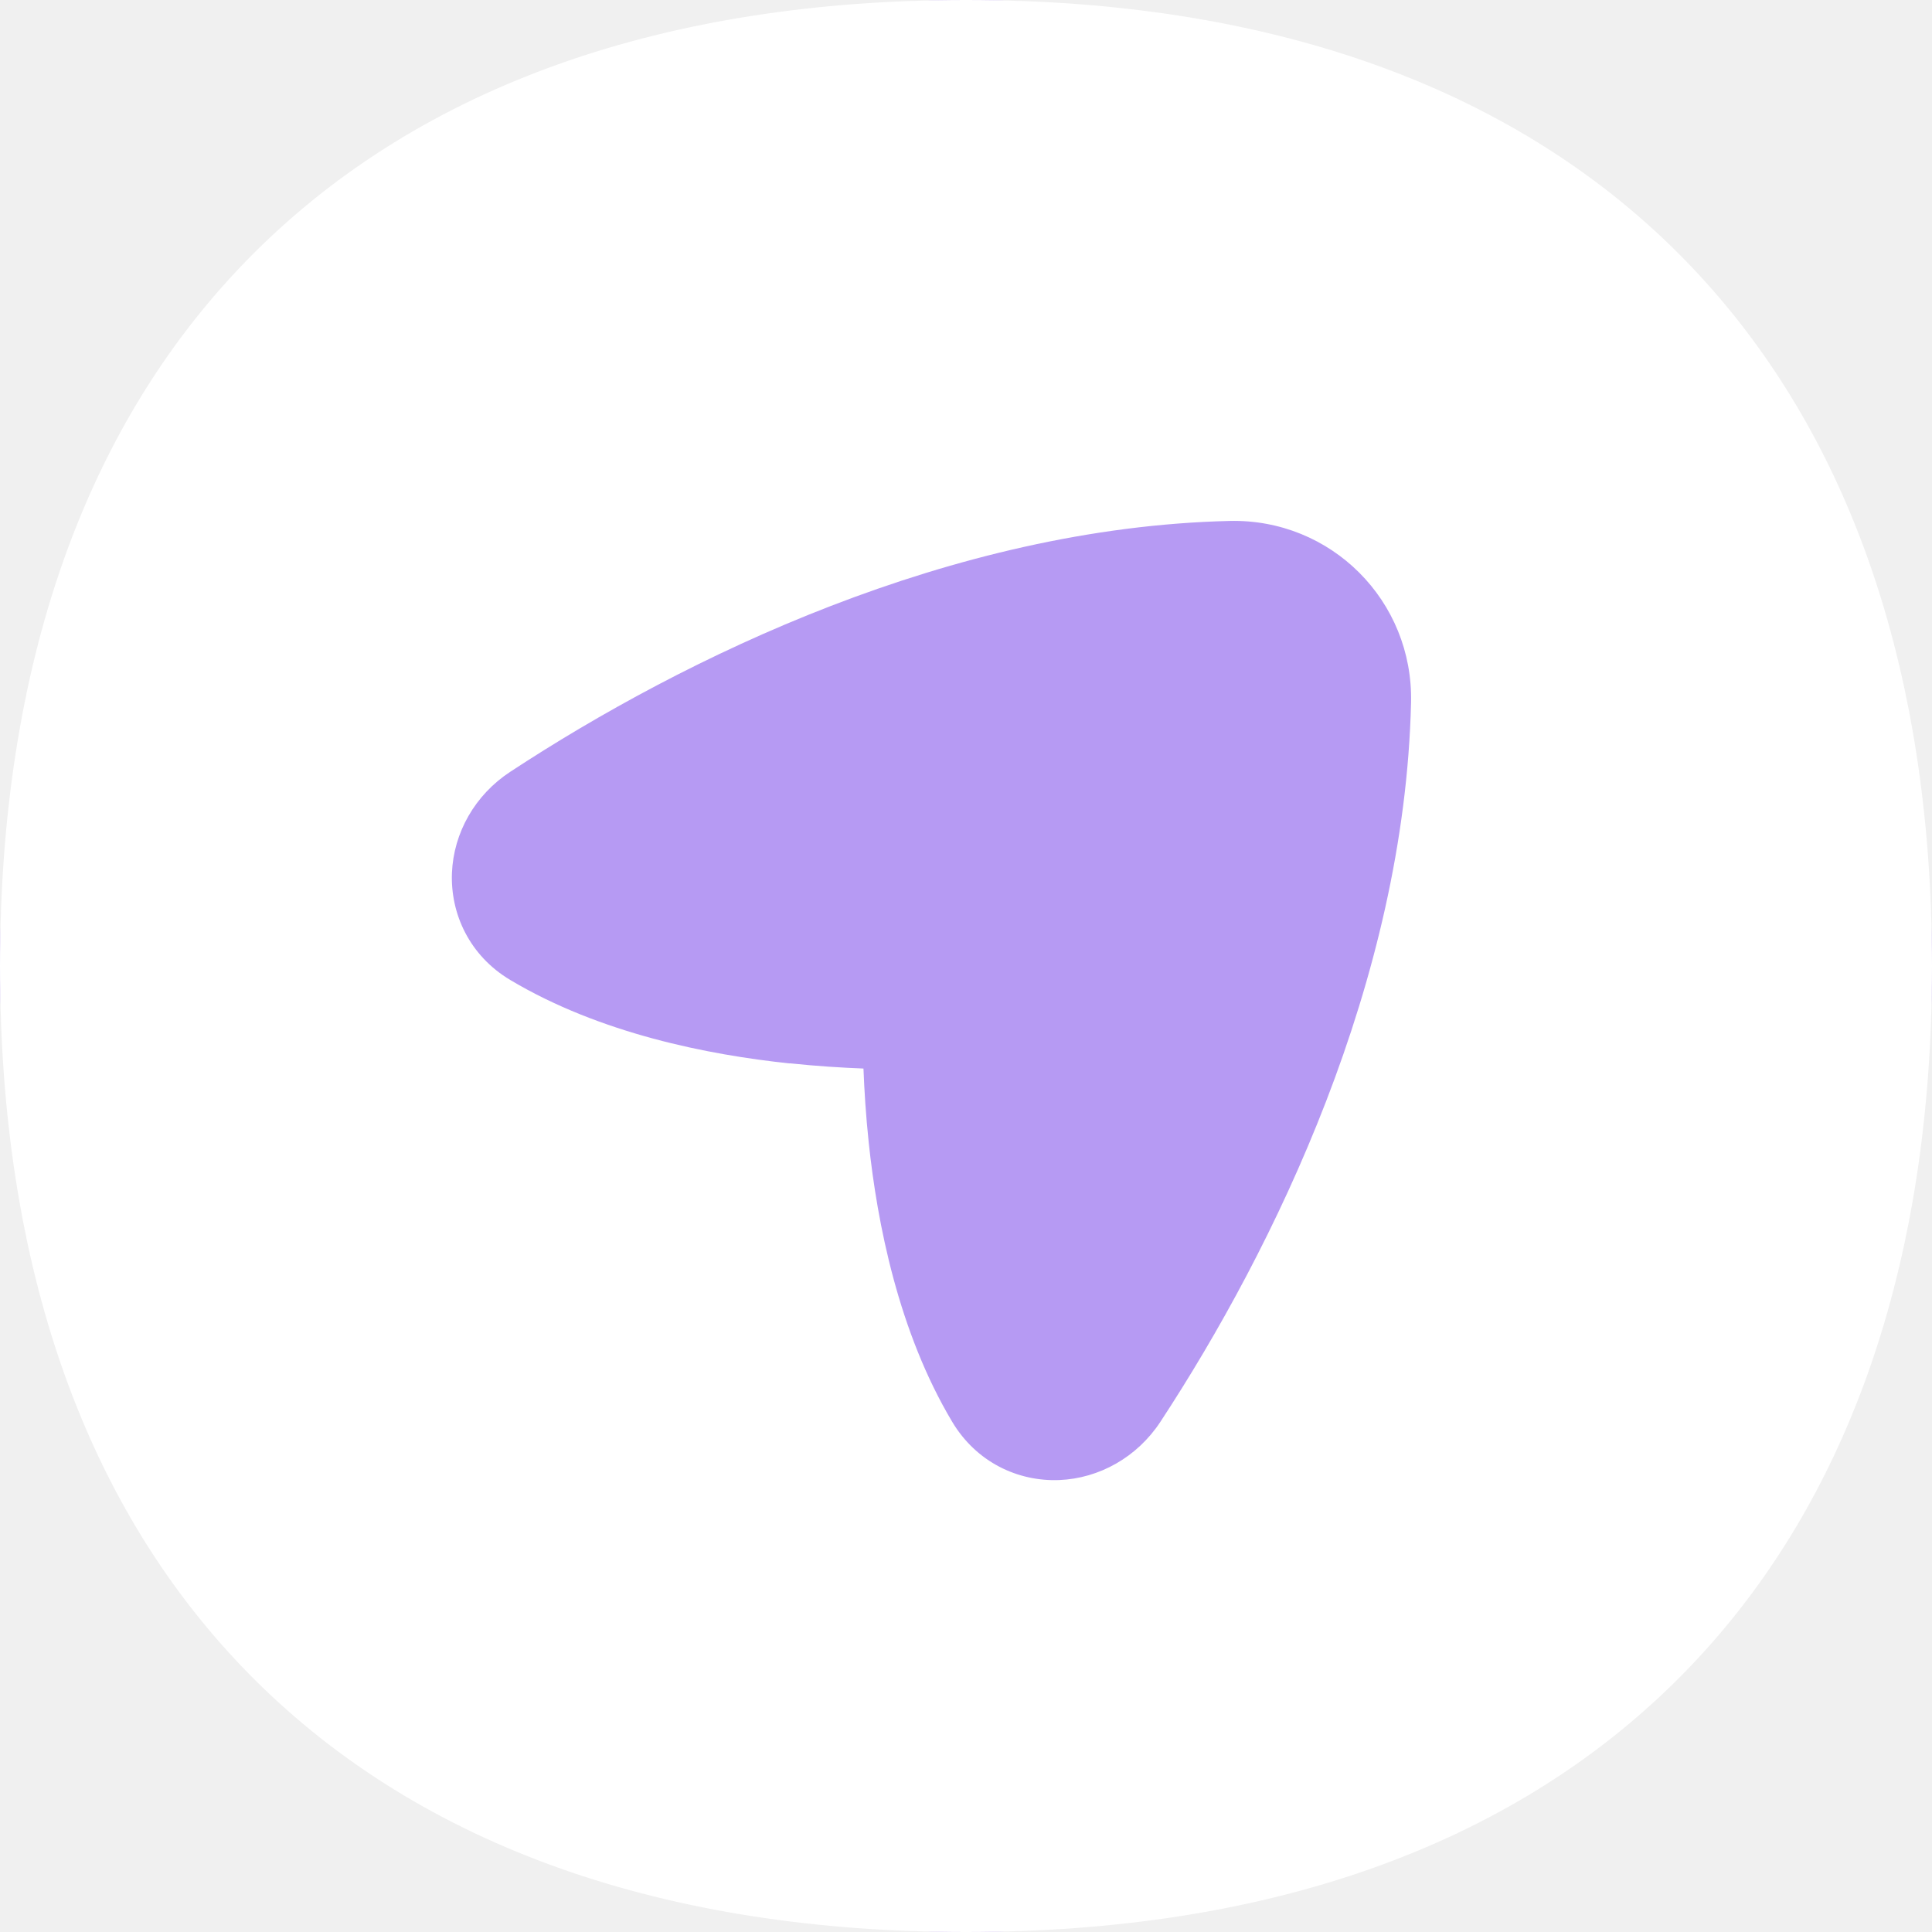
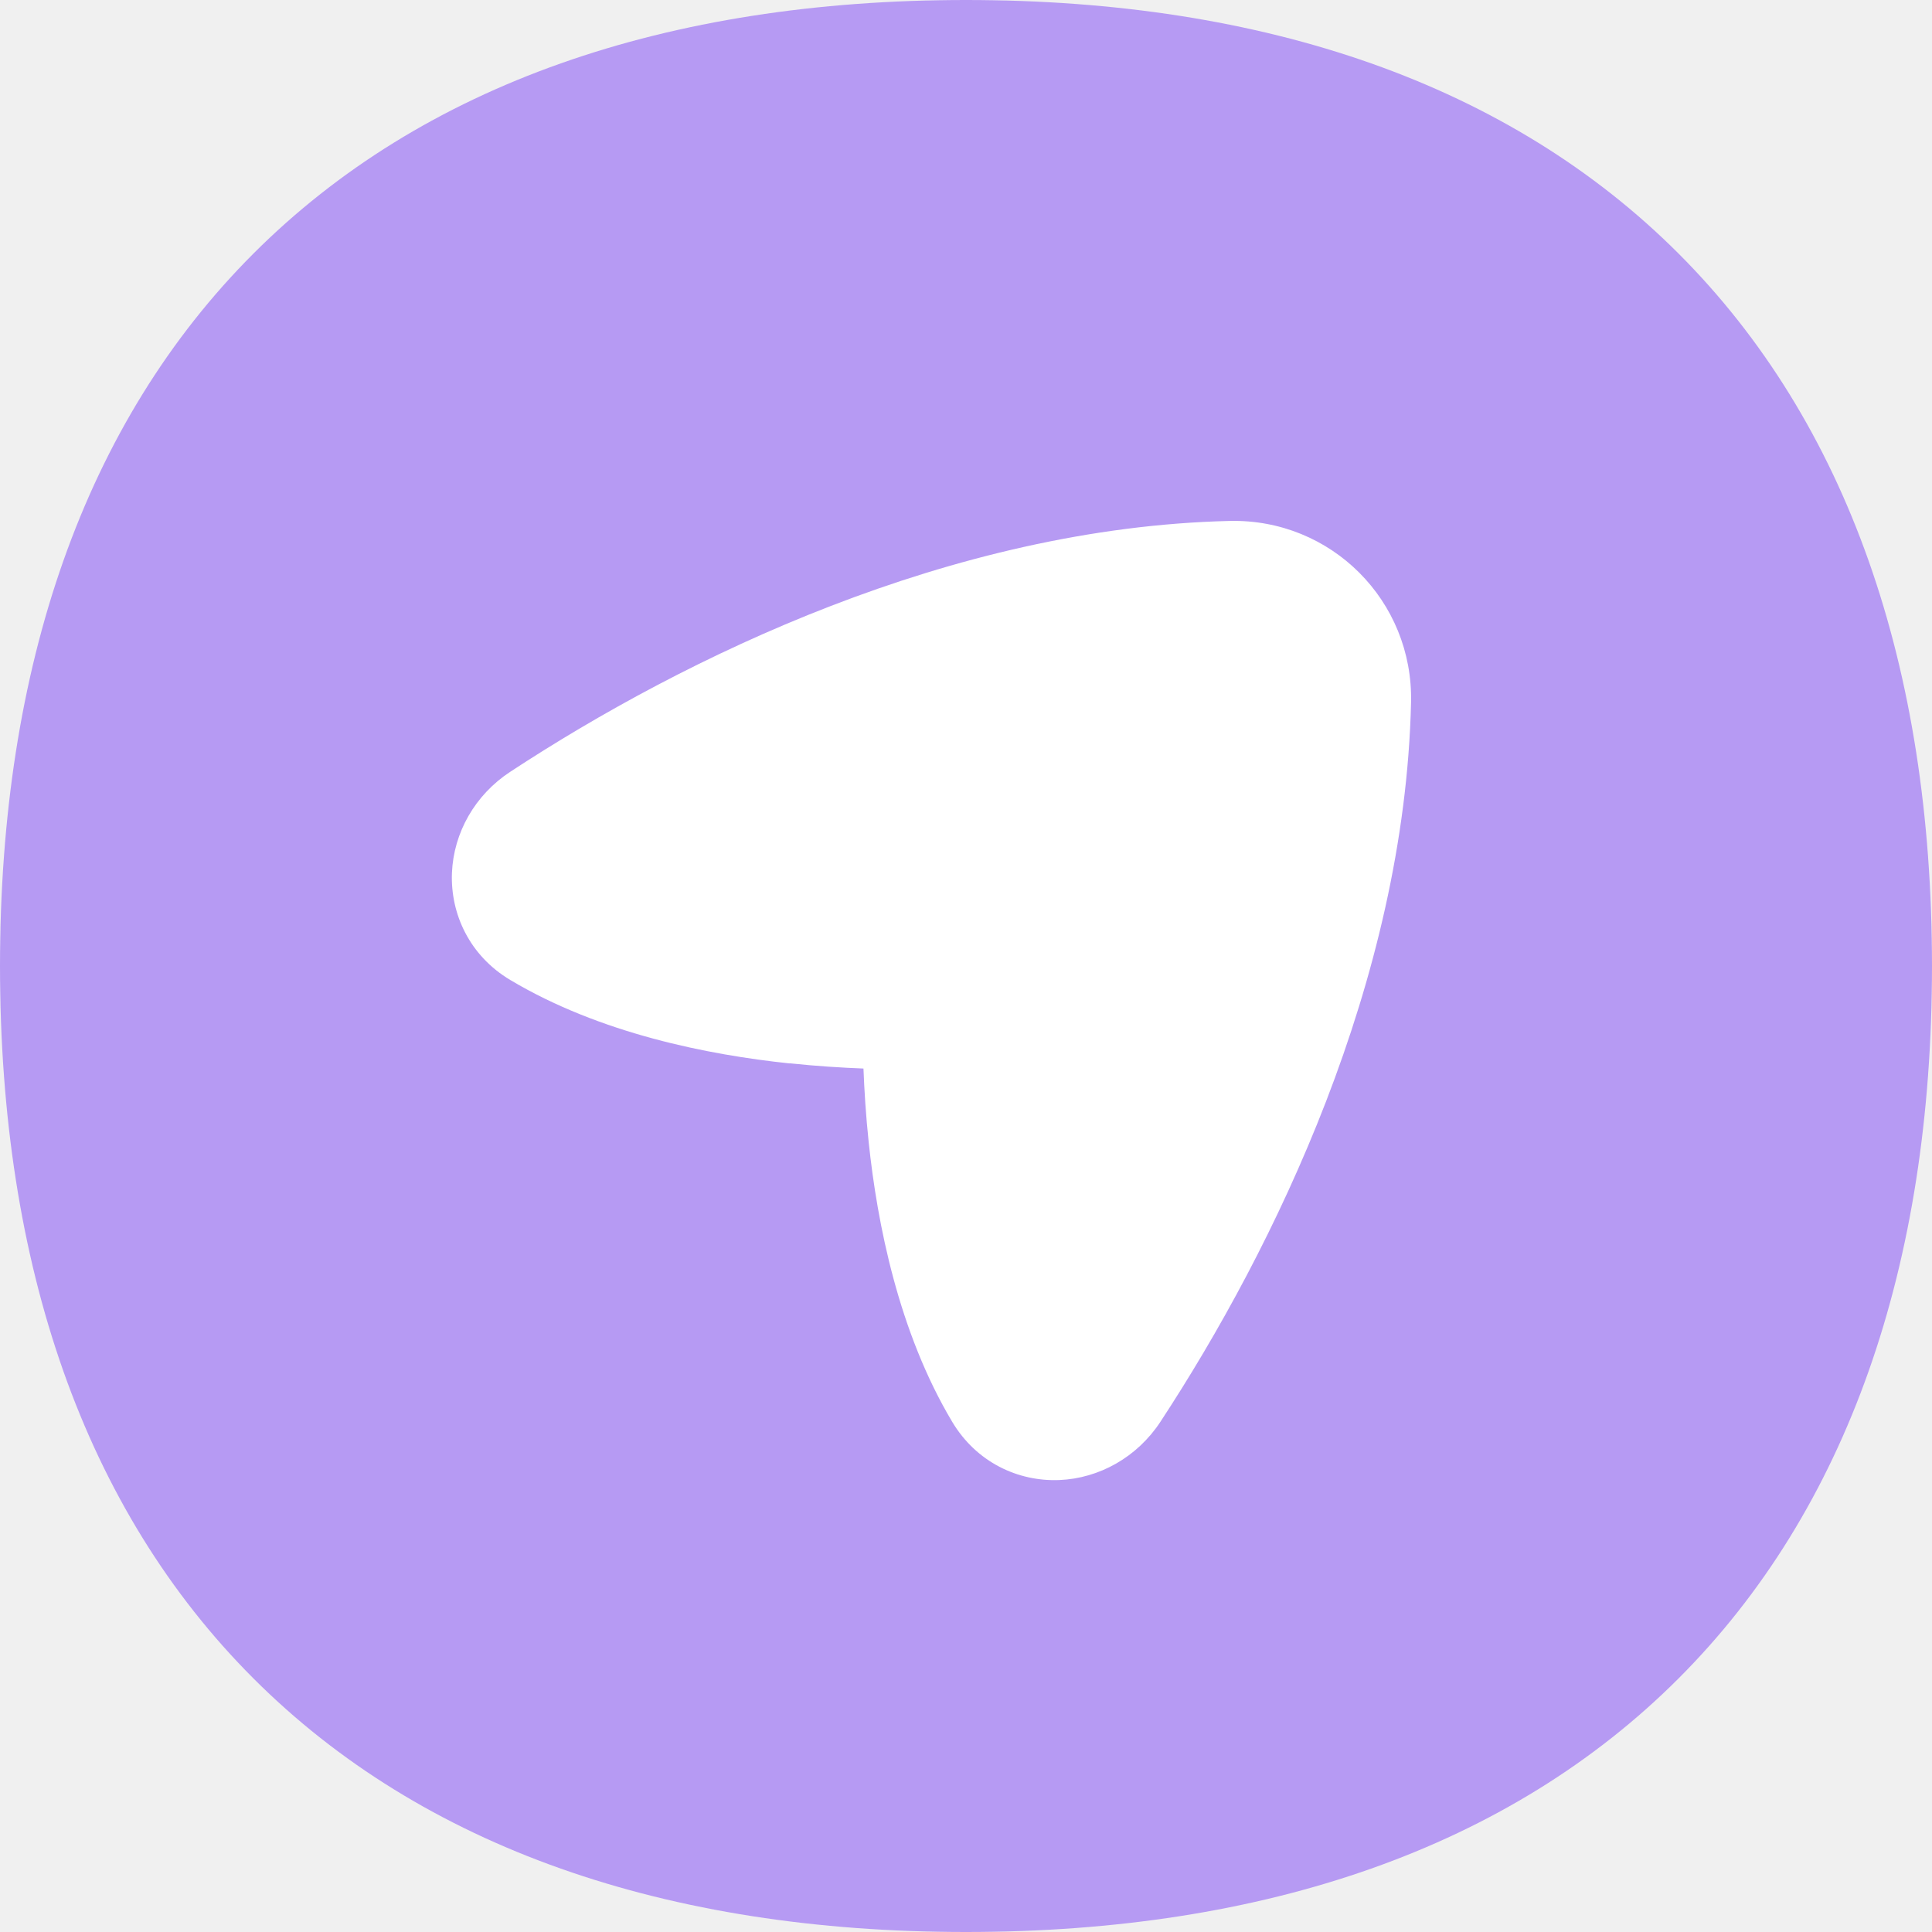
<svg xmlns="http://www.w3.org/2000/svg" viewBox="0 0 14 14" stroke-width="1">
-   <circle cx="7" cy="7" r="7" fill="rgb(182, 154, 243)" />
+   <circle cx="7" cy="7" r="7" fill="white" />
  <g id="location-compass-1--arrow-compass-location-gps-map-maps-point">
-     <path id="favicon-path" fill="white" fill-rule="evenodd" d="M1.837 1.837C3.062.612 4.83 0 7 0s3.938.612 5.163 1.837C13.388 3.062 14 4.83 14 7s-.612 3.938-1.837 5.163C10.938 13.388 9.17 14 7 14c-2.17 0-3.938-.612-5.163-1.837C.612 10.938 0 9.17 0 7c0-2.17.612-3.938 1.837-5.163Zm3.885 5.868c.198.021.38.032.535.038.006.155.017.337.038.535.062.588.216 1.373.605 2.025.175.293.477.434.776.422.29-.012.564-.166.732-.421.828-1.262 1.77-3.196 1.817-5.213.017-.737-.579-1.334-1.316-1.316-2.017.048-3.951.99-5.212 1.818-.256.168-.41.442-.422.732-.012.299.129.601.422.776.652.389 1.437.543 2.025.605Z" clip-rule="evenodd" />
+     <path id="favicon-path" fill="rgb(182, 154, 243)" fill-rule="evenodd" d="M1.837 1.837C3.062.612 4.83 0 7 0s3.938.612 5.163 1.837C13.388 3.062 14 4.83 14 7s-.612 3.938-1.837 5.163C10.938 13.388 9.17 14 7 14c-2.17 0-3.938-.612-5.163-1.837C.612 10.938 0 9.17 0 7c0-2.17.612-3.938 1.837-5.163Zm3.885 5.868c.198.021.38.032.535.038.006.155.017.337.038.535.062.588.216 1.373.605 2.025.175.293.477.434.776.422.29-.012.564-.166.732-.421.828-1.262 1.77-3.196 1.817-5.213.017-.737-.579-1.334-1.316-1.316-2.017.048-3.951.99-5.212 1.818-.256.168-.41.442-.422.732-.012.299.129.601.422.776.652.389 1.437.543 2.025.605Z" clip-rule="evenodd" />
  </g>
</svg>
